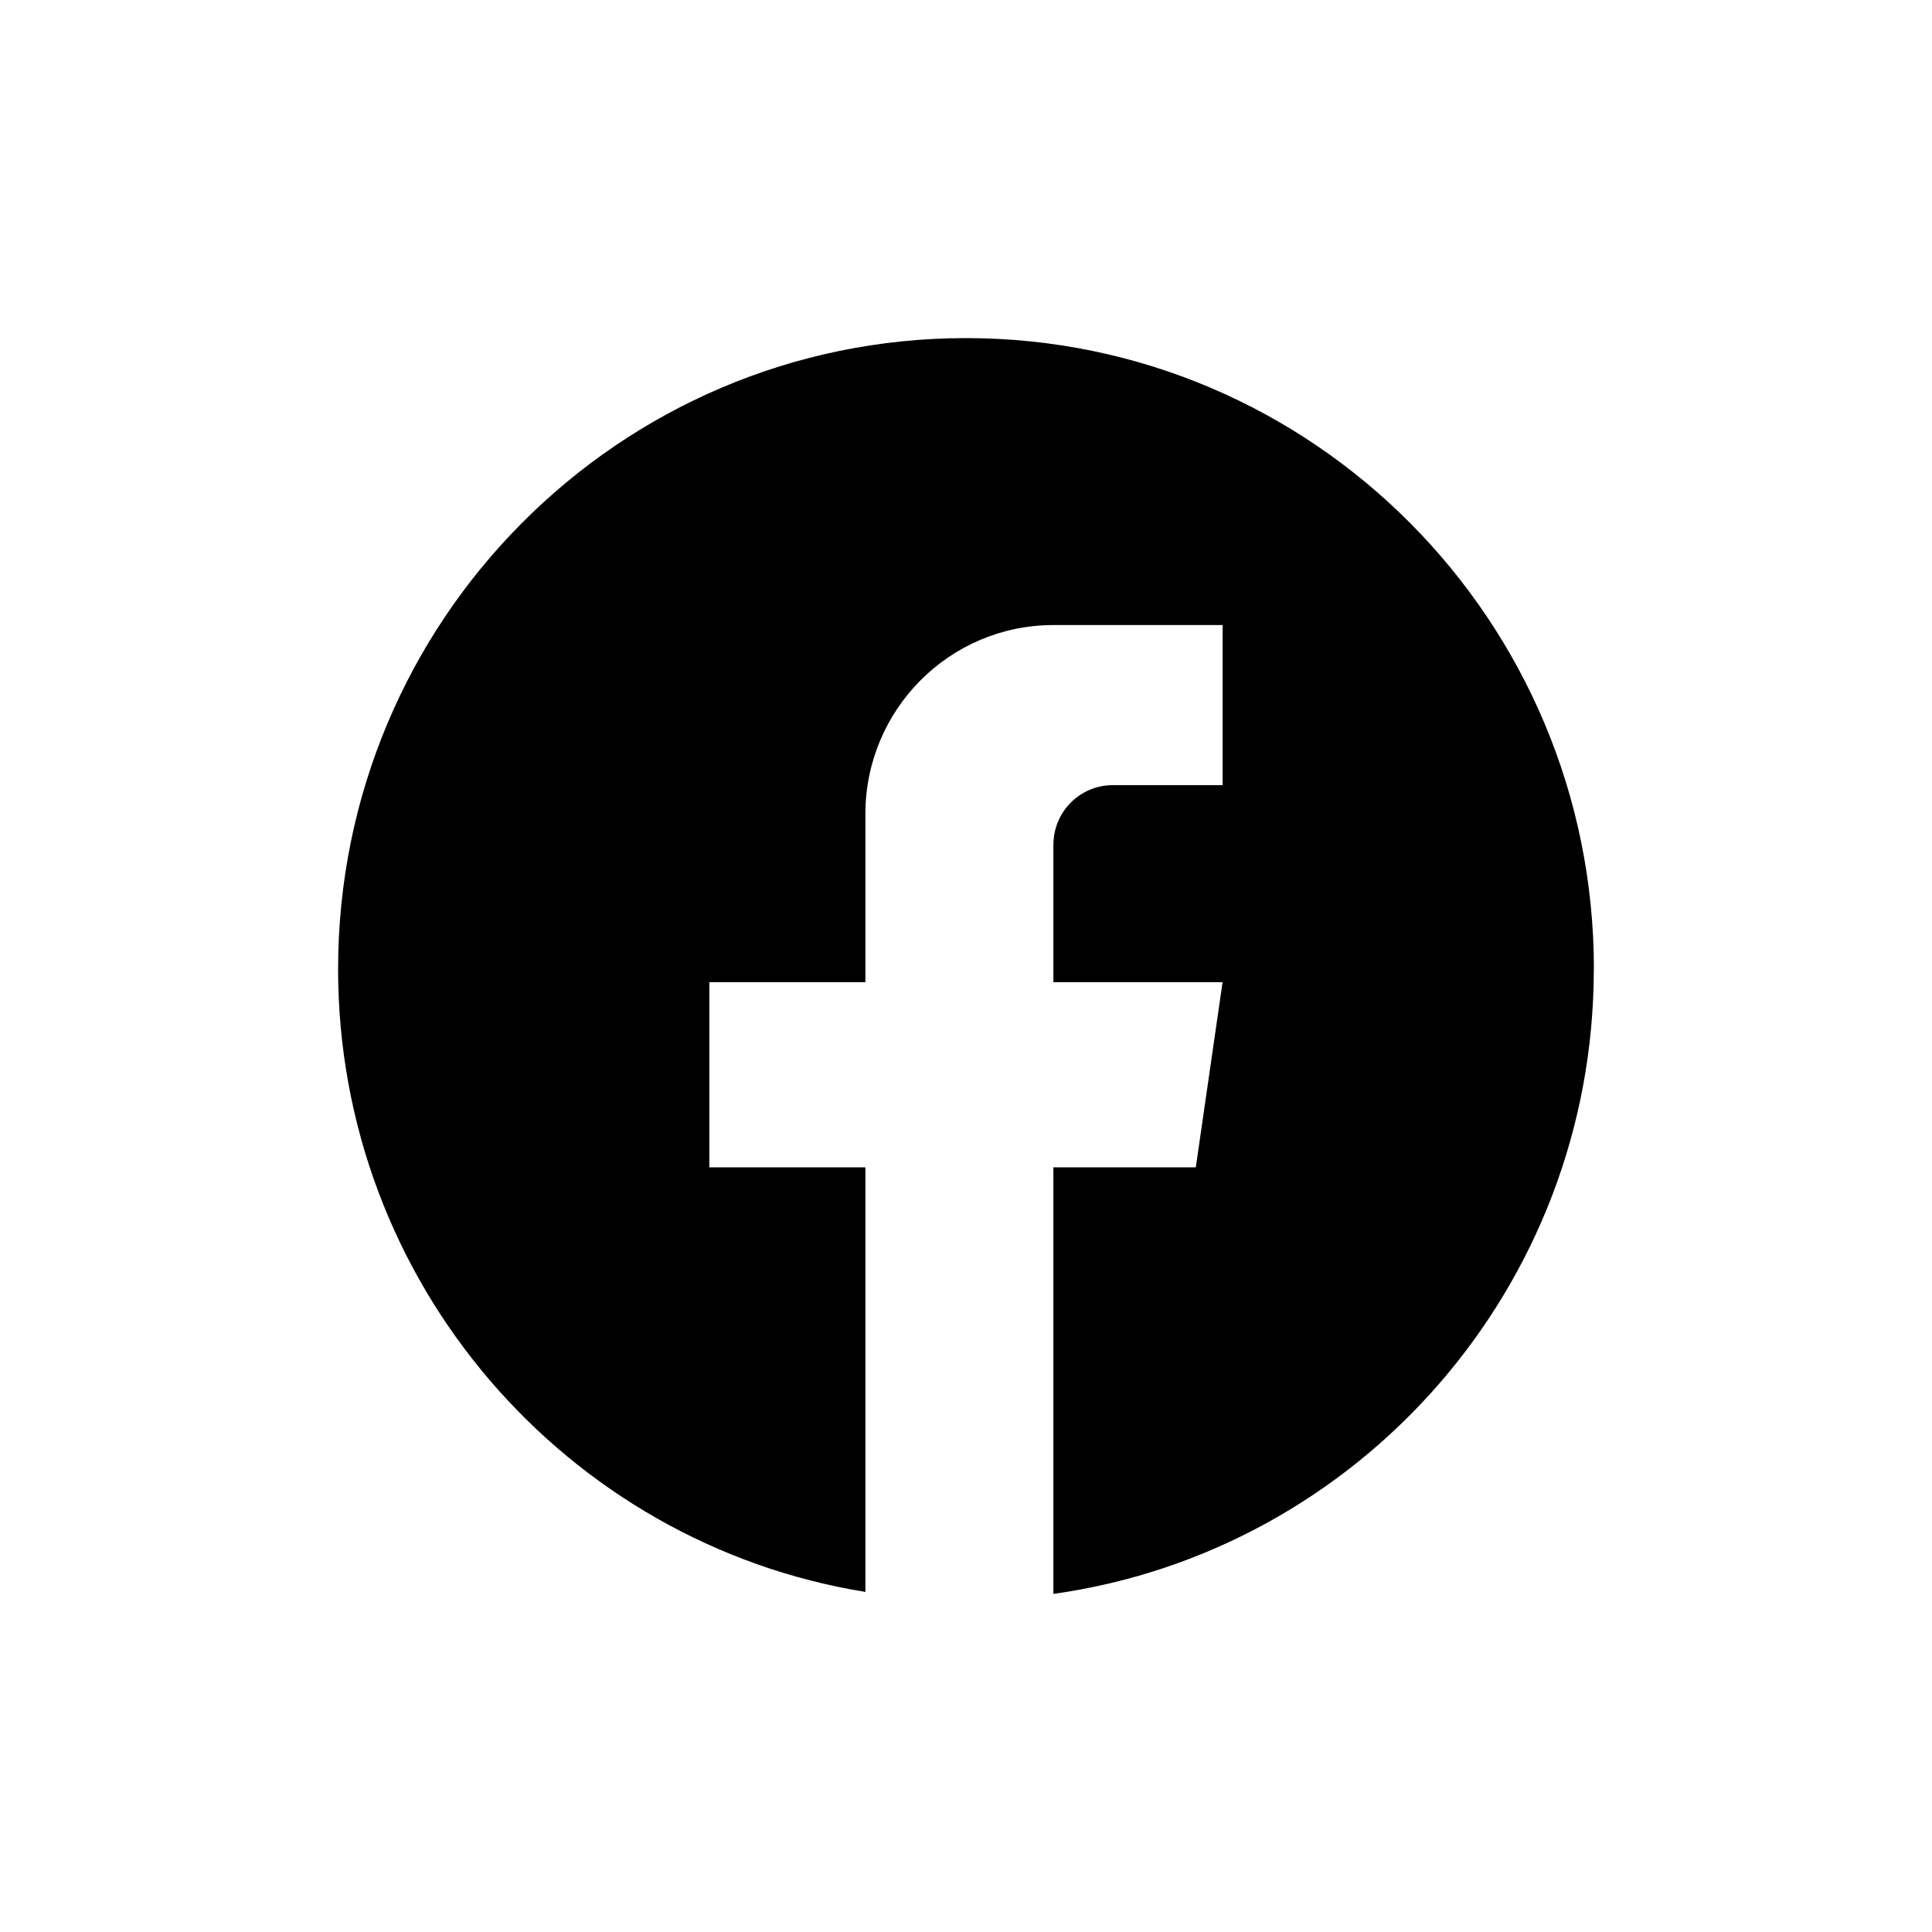
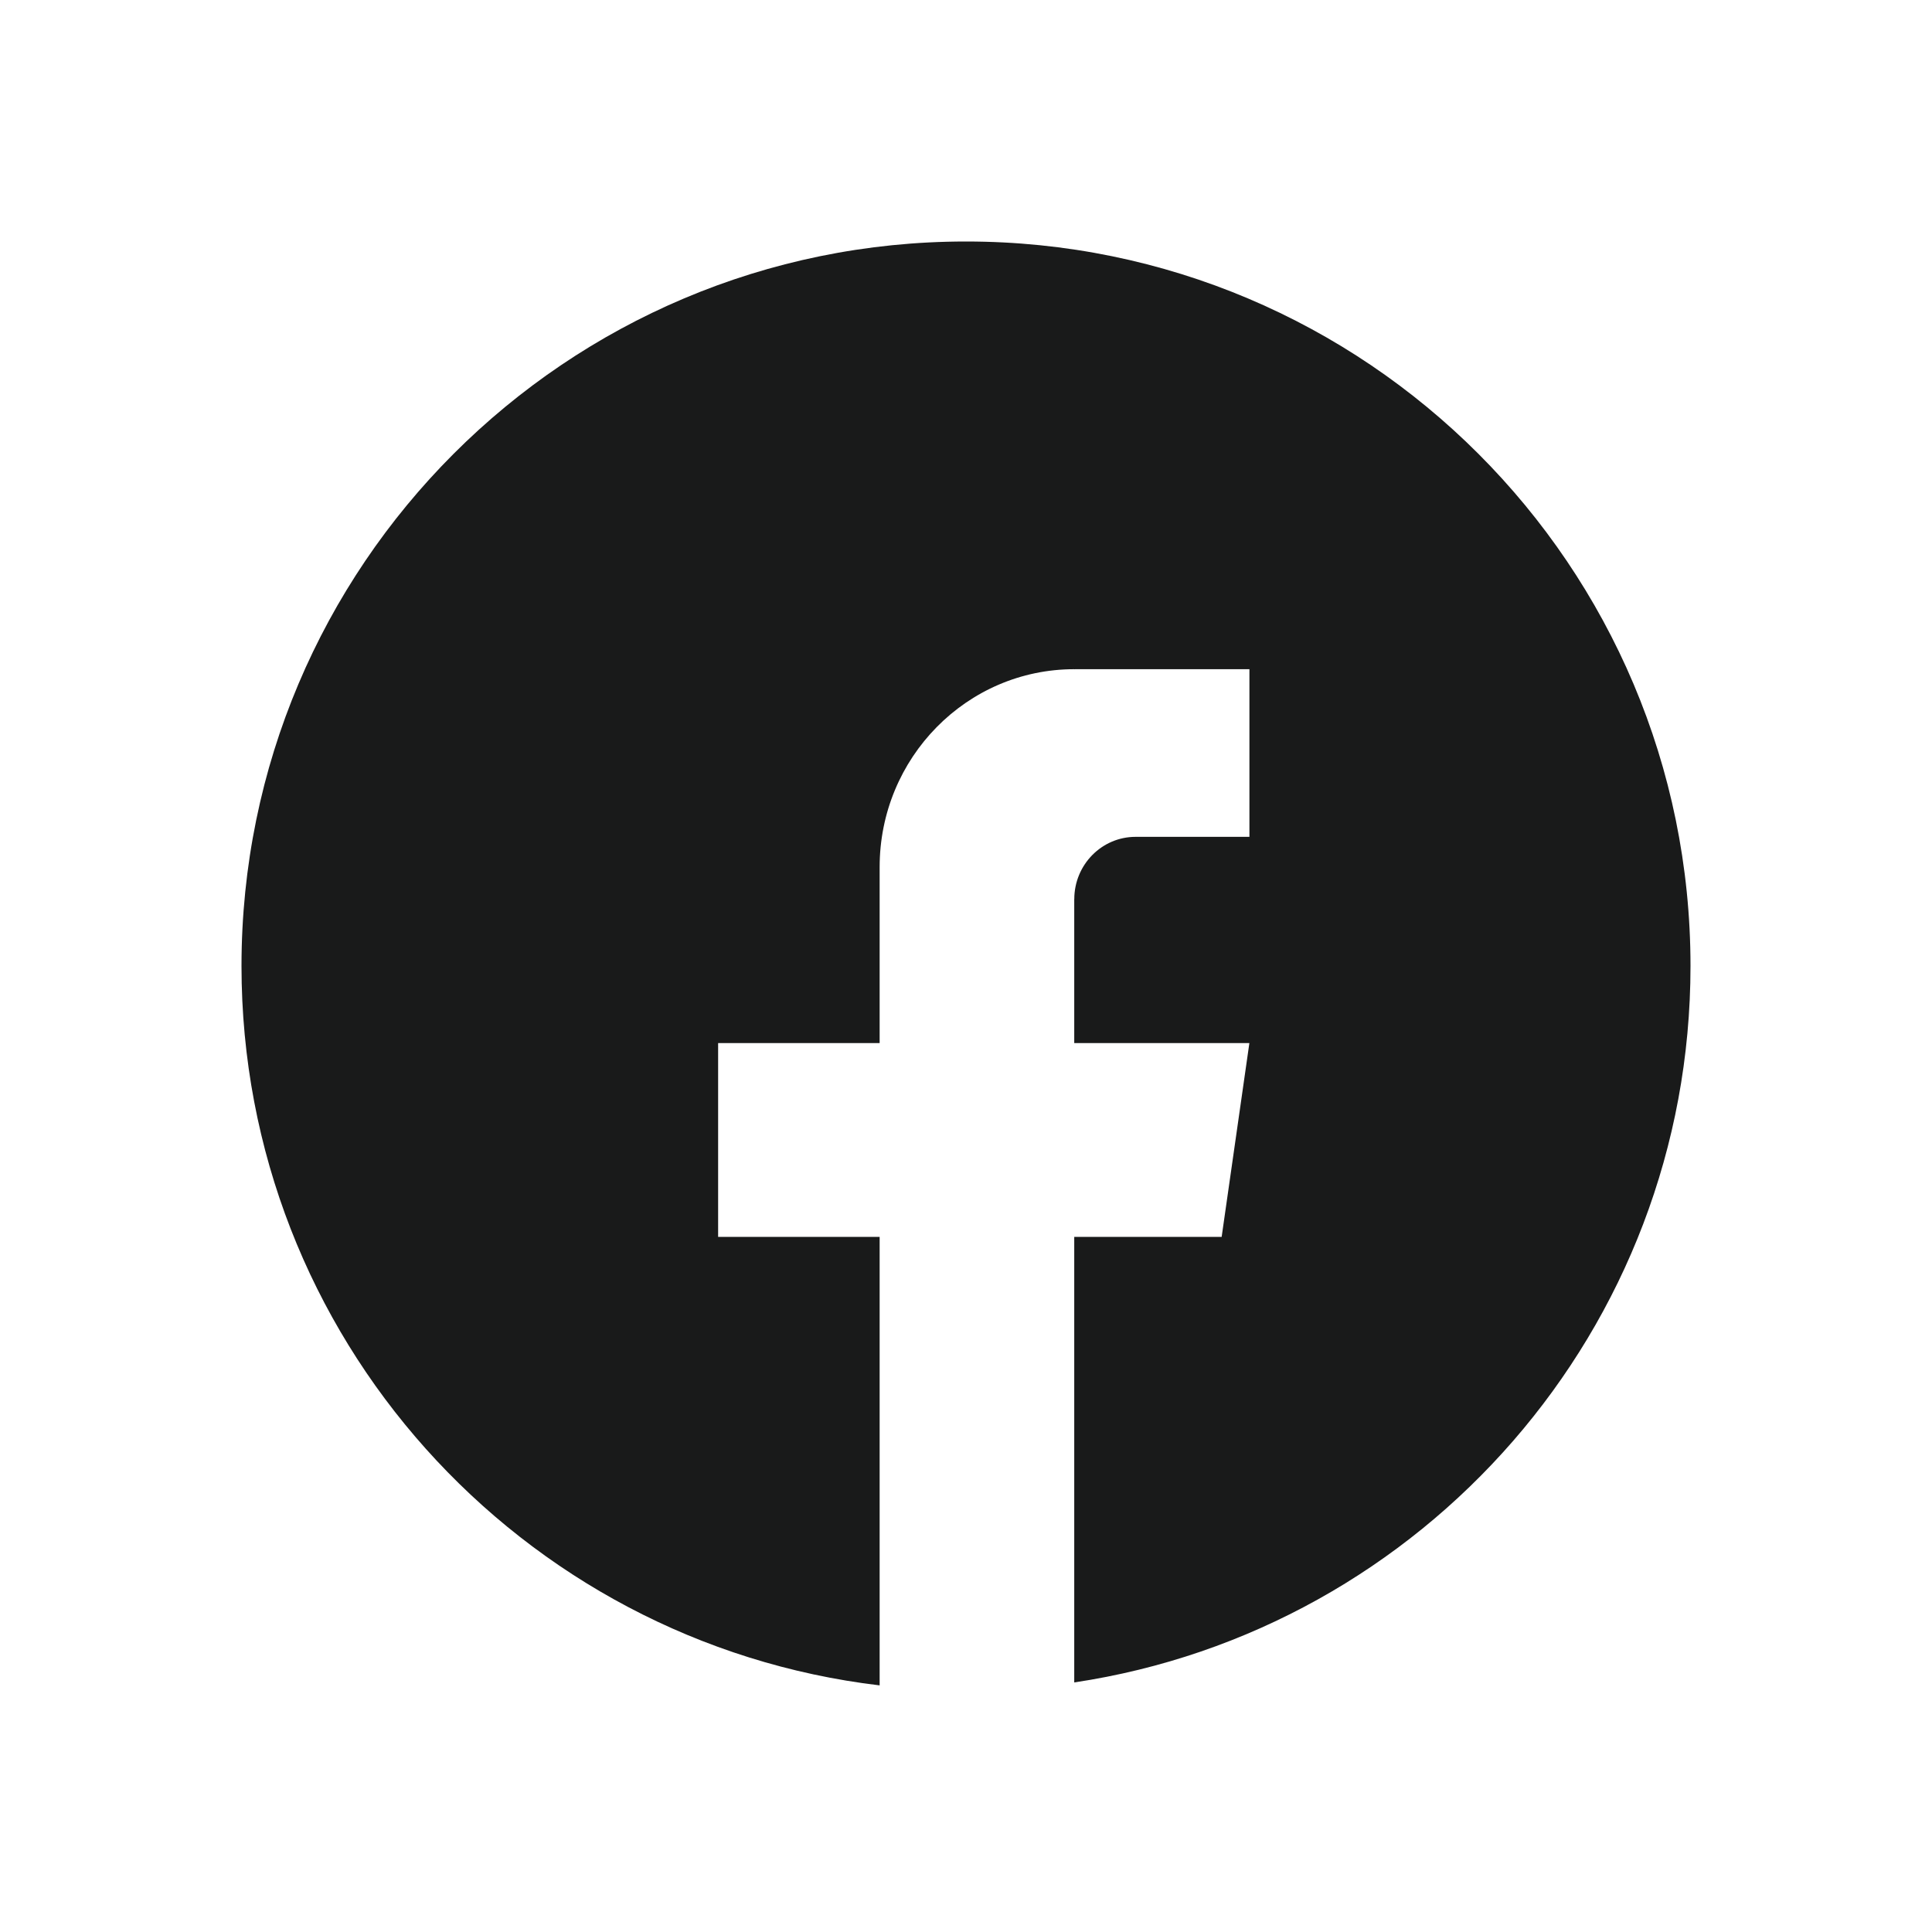
<svg xmlns="http://www.w3.org/2000/svg" width="40" height="40" viewBox="0 0 40 40" fill="none">
-   <path d="M21.809 33C28.131 32.115 32.998 26.661 32.998 20.063H33C33 12.849 27.18 7 20 7C12.82 7 7 12.849 7 20.063C7 26.564 11.727 31.957 17.917 32.959L17.917 24.168H14.686V20.335H17.917V16.853C17.917 14.693 19.659 12.941 21.81 12.941V12.943C21.813 12.943 21.816 12.943 21.819 12.942C21.822 12.942 21.825 12.941 21.828 12.941H25.313V16.256H23.036C22.359 16.256 21.81 16.808 21.81 17.488L21.809 17.489V20.335H25.312L24.758 24.168H21.809L21.809 33Z" fill="black" />
+   <path d="M20 5C28.284 5 35 11.716 35 20C35 27.523 29.462 33.751 22.241 34.833V25.609H25.293L25.867 21.596H22.241V18.617L22.242 18.616C22.242 17.904 22.81 17.326 23.511 17.326H25.868V13.855H22.261C22.258 13.855 22.254 13.856 22.251 13.856C22.248 13.857 22.245 13.857 22.242 13.857V13.855C20.016 13.855 18.212 15.69 18.212 17.951V21.596H14.868V25.609H18.212V34.894C10.771 34.01 5 27.679 5 20C5 11.716 11.716 5 20 5Z" fill="#191A1A" />
</svg>
